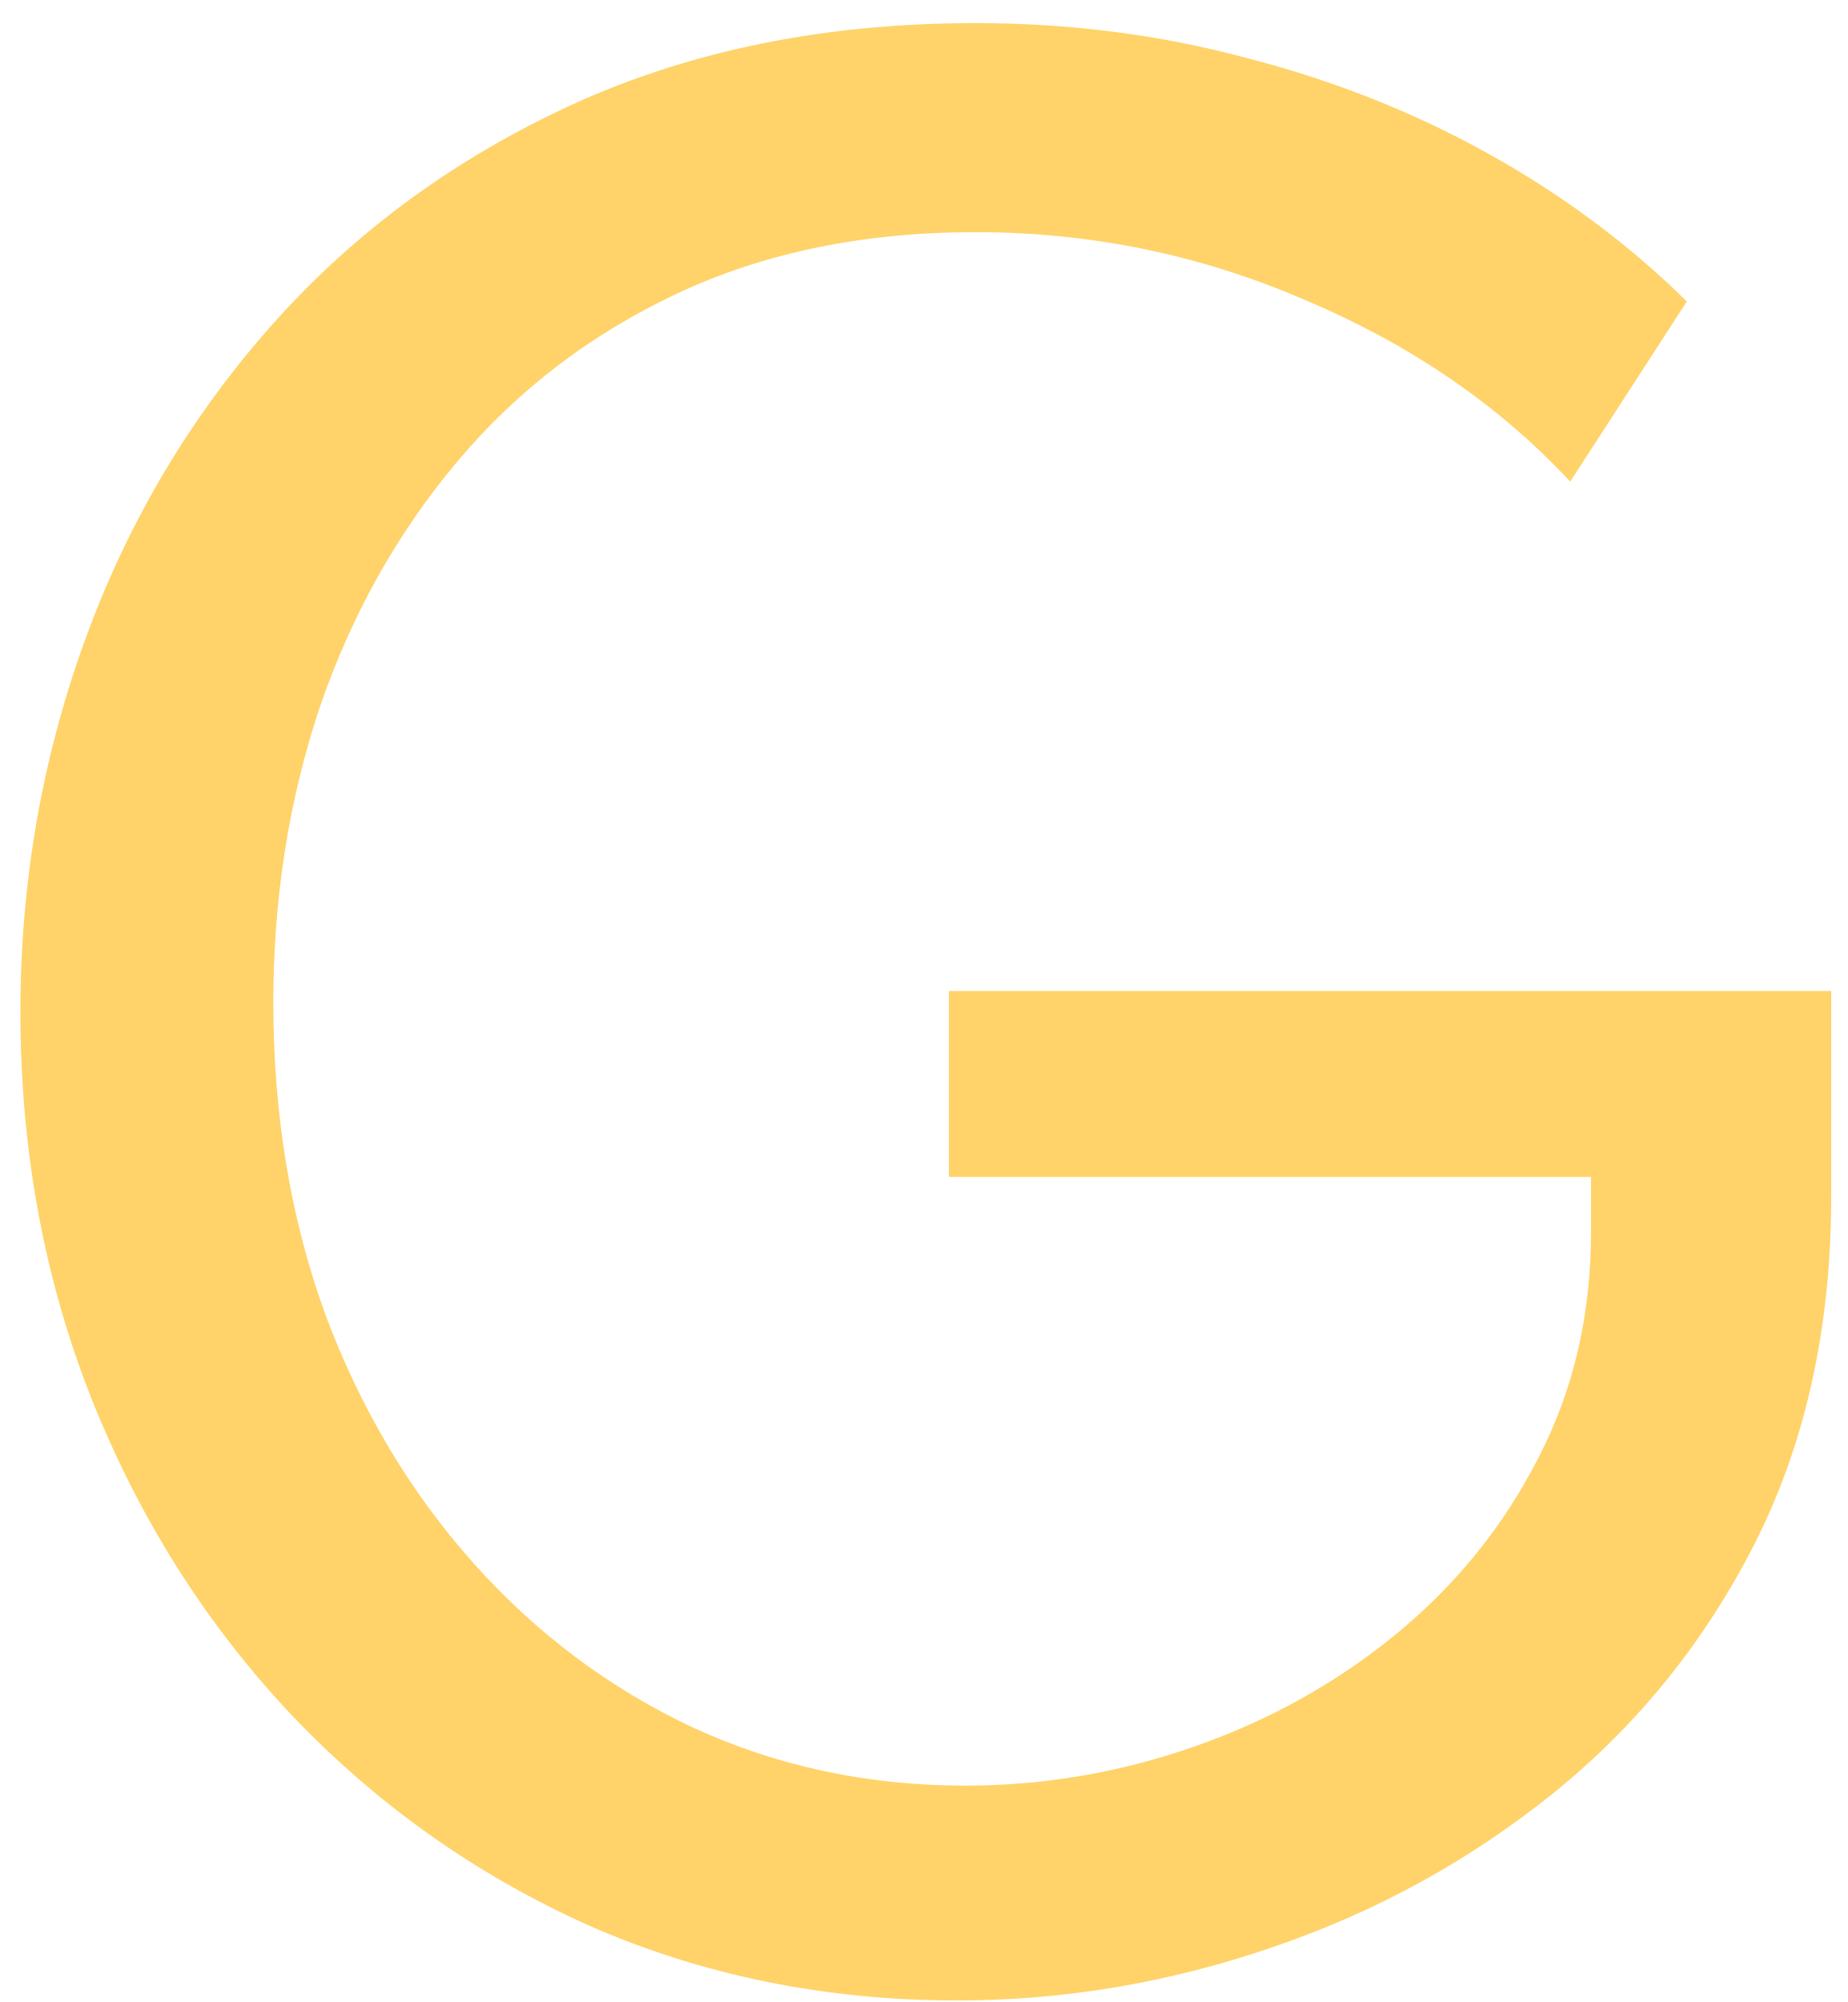
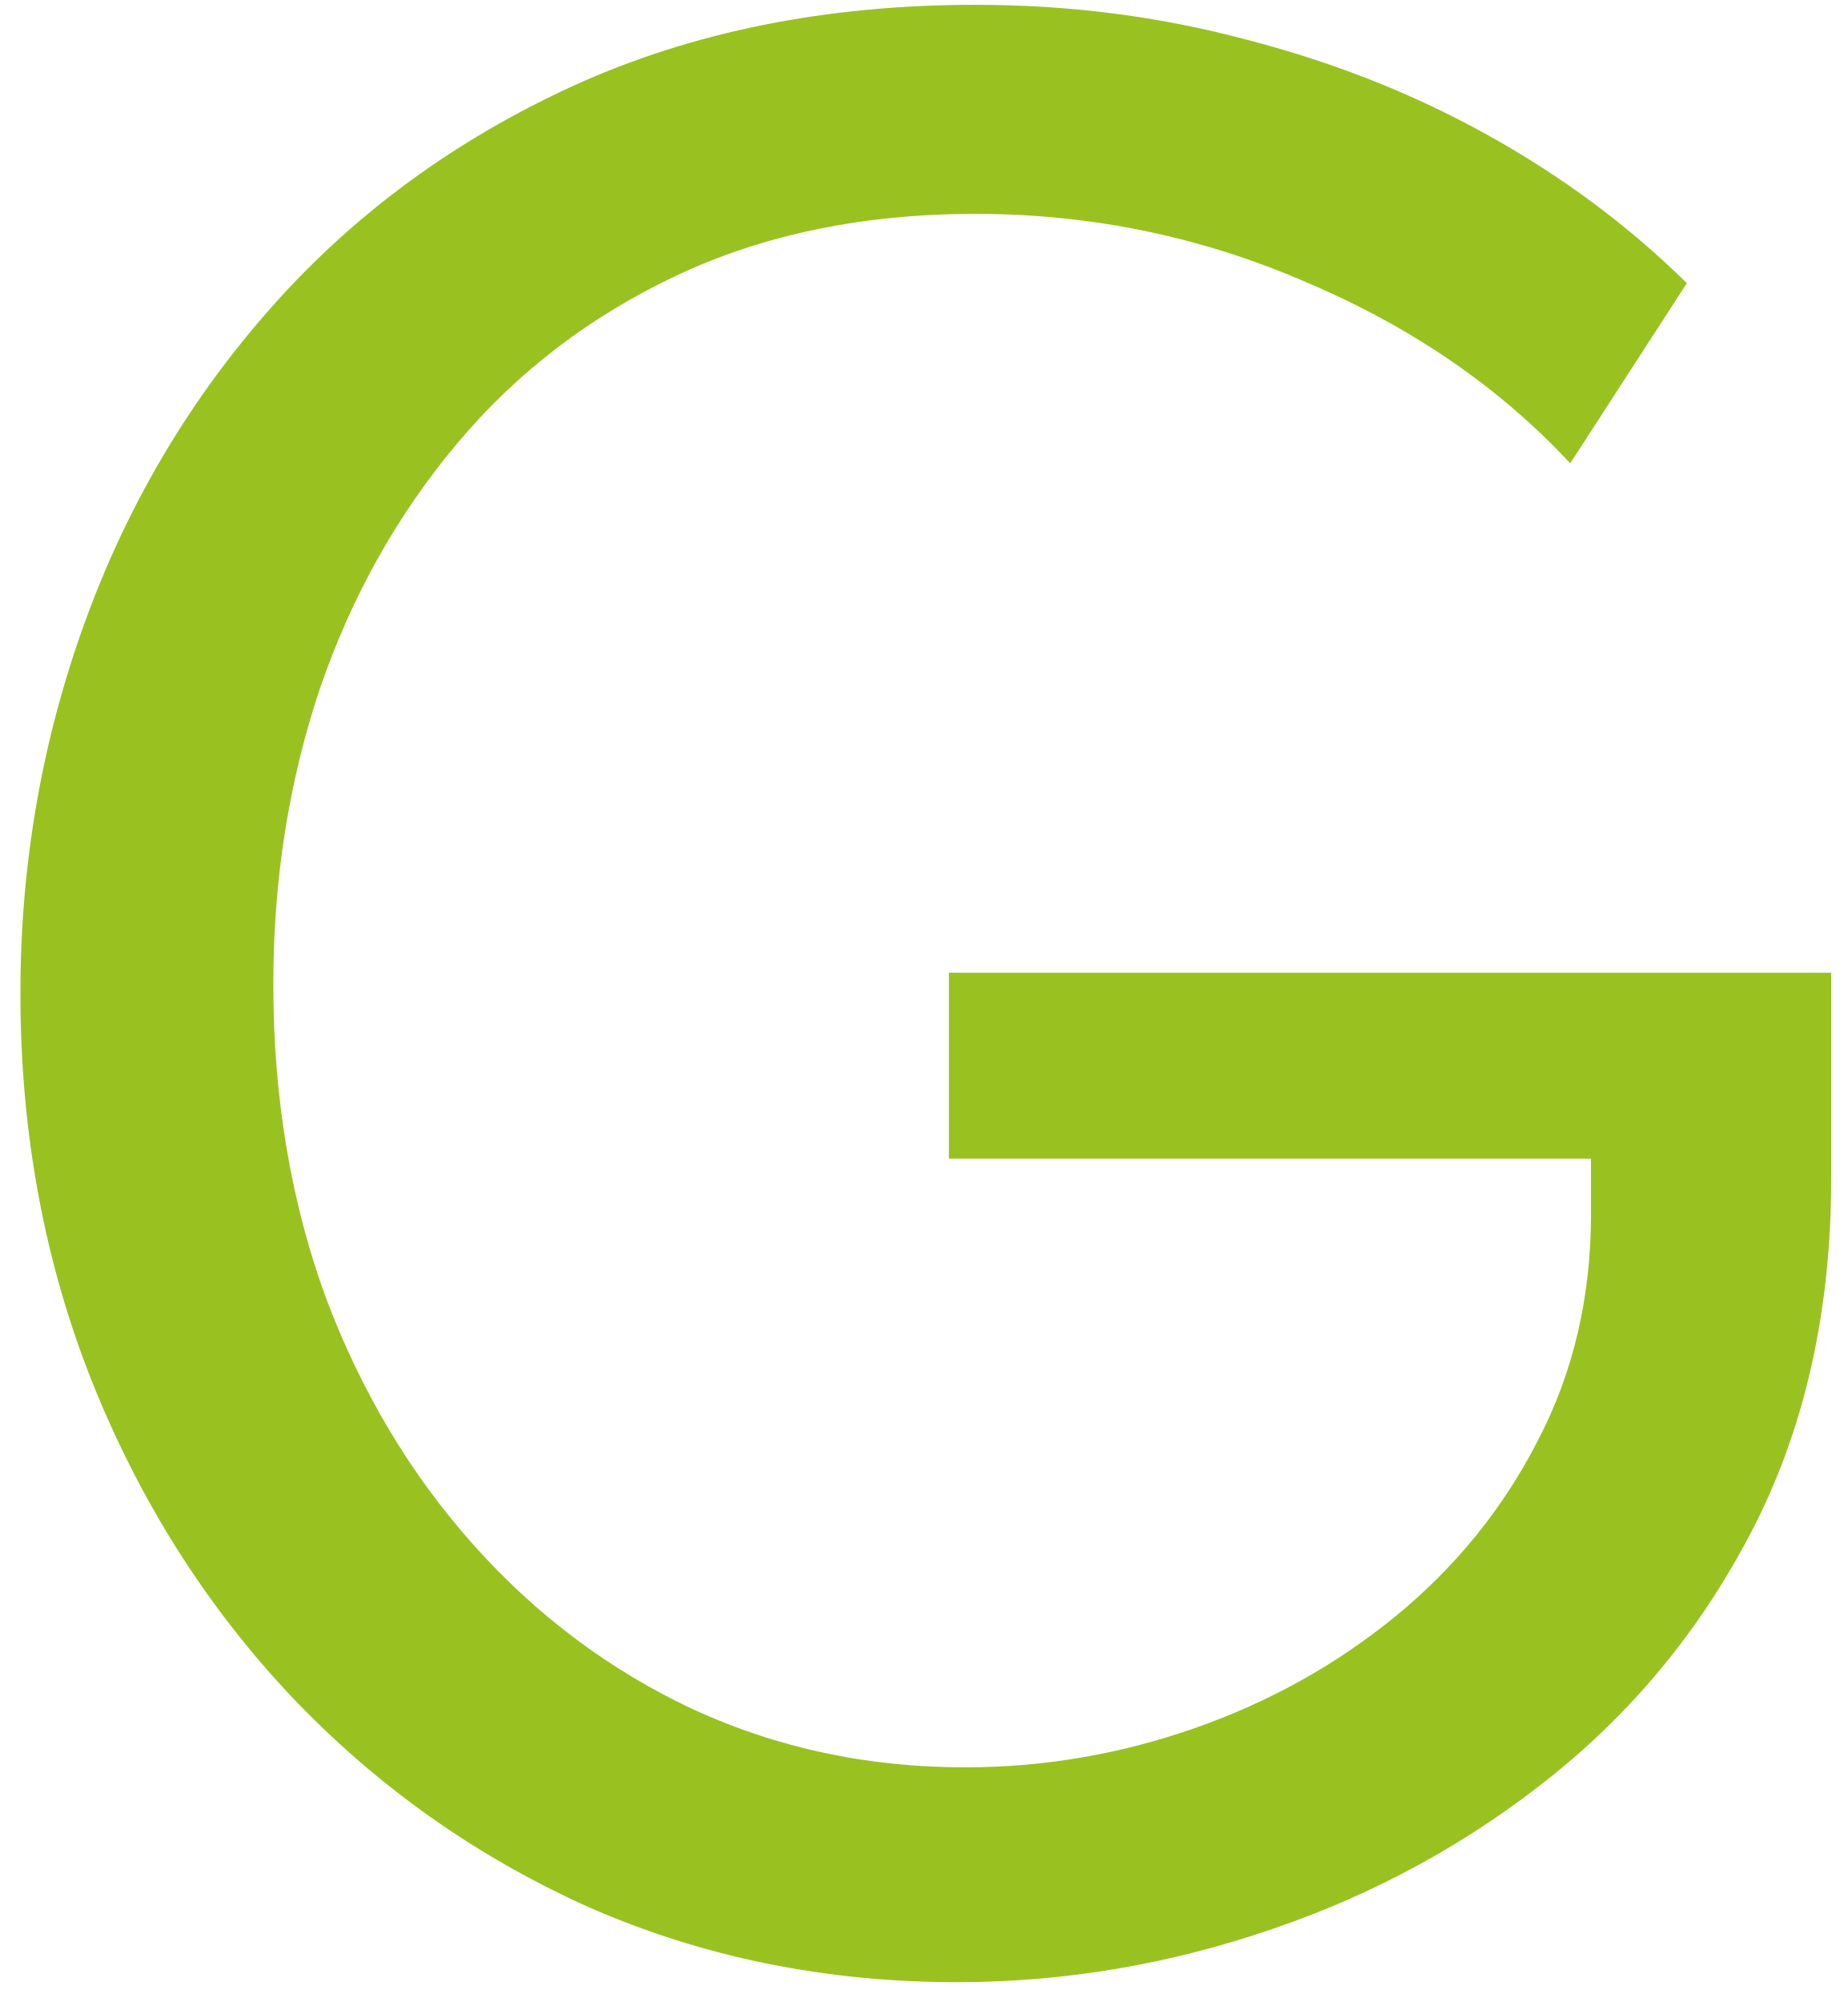
<svg xmlns="http://www.w3.org/2000/svg" width="48" height="52" viewBox="0 0 48 52" fill="none">
-   <path d="M24.86 51.96C21.44 51.96 18.25 51.31 15.29 50.01C12.35 48.69 9.77 46.86 7.55 44.52C5.35 42.18 3.63 39.46 2.39 36.36C1.15 33.24 0.53 29.88 0.53 26.28C0.53 22.92 1.09 19.7 2.21 16.62C3.33 13.54 4.96 10.8 7.1 8.4C9.24 6 11.84 4.1 14.9 2.7C17.98 1.3 21.46 0.6 25.34 0.6C27.78 0.6 30.12 0.9 32.36 1.5C34.62 2.08 36.72 2.91 38.66 3.99C40.6 5.07 42.32 6.35 43.82 7.83L40.79 12.51C38.95 10.53 36.66 8.96 33.92 7.8C31.2 6.62 28.34 6.03 25.34 6.03C22.44 6.03 19.86 6.56 17.6 7.62C15.34 8.68 13.43 10.14 11.87 12C10.31 13.86 9.12 15.99 8.3 18.39C7.5 20.79 7.1 23.34 7.1 26.04C7.1 28.96 7.55 31.66 8.45 34.14C9.37 36.6 10.65 38.75 12.29 40.59C13.93 42.43 15.84 43.86 18.02 44.88C20.2 45.88 22.55 46.38 25.07 46.38C27.11 46.38 29.1 46.04 31.04 45.36C32.98 44.68 34.72 43.71 36.26 42.45C37.82 41.17 39.05 39.65 39.95 37.89C40.87 36.13 41.33 34.17 41.33 32.01V30.57H24.65V25.74H47.57V31.08C47.57 34.44 46.92 37.42 45.62 40.02C44.32 42.6 42.57 44.78 40.37 46.56C38.19 48.32 35.75 49.66 33.05 50.58C30.37 51.5 27.64 51.96 24.86 51.96Z" fill="#FFD369" />
+   <path d="M24.86 51.485C21.44 51.485 18.25 50.835 15.29 49.535C12.35 48.215 9.77 46.385 7.55 44.045C5.35 41.705 3.63 38.985 2.39 35.885C1.15 32.765 0.53 29.405 0.53 25.805C0.53 22.445 1.09 19.225 2.21 16.145C3.33 13.065 4.96 10.325 7.1 7.925C9.24 5.525 11.84 3.625 14.9 2.225C17.98 0.825 21.46 0.125 25.34 0.125C27.78 0.125 30.12 0.425 32.36 1.025C34.62 1.605 36.72 2.435 38.66 3.515C40.6 4.595 42.32 5.875 43.82 7.355L40.79 12.035C38.95 10.055 36.66 8.485 33.92 7.325C31.2 6.145 28.34 5.555 25.34 5.555C22.44 5.555 19.86 6.085 17.6 7.145C15.34 8.205 13.43 9.665 11.87 11.525C10.31 13.385 9.12 15.515 8.3 17.915C7.5 20.315 7.1 22.865 7.1 25.565C7.1 28.485 7.55 31.185 8.45 33.665C9.37 36.125 10.65 38.275 12.29 40.115C13.93 41.955 15.84 43.385 18.02 44.405C20.2 45.405 22.55 45.905 25.07 45.905C27.11 45.905 29.1 45.565 31.04 44.885C32.98 44.205 34.72 43.235 36.26 41.975C37.82 40.695 39.05 39.175 39.95 37.415C40.87 35.655 41.33 33.695 41.33 31.535V30.095H24.65V25.265H47.57V30.605C47.57 33.965 46.92 36.945 45.62 39.545C44.32 42.125 42.57 44.305 40.37 46.085C38.19 47.845 35.75 49.185 33.05 50.105C30.37 51.025 27.64 51.485 24.86 51.485Z" fill="#99C221" />
</svg>
